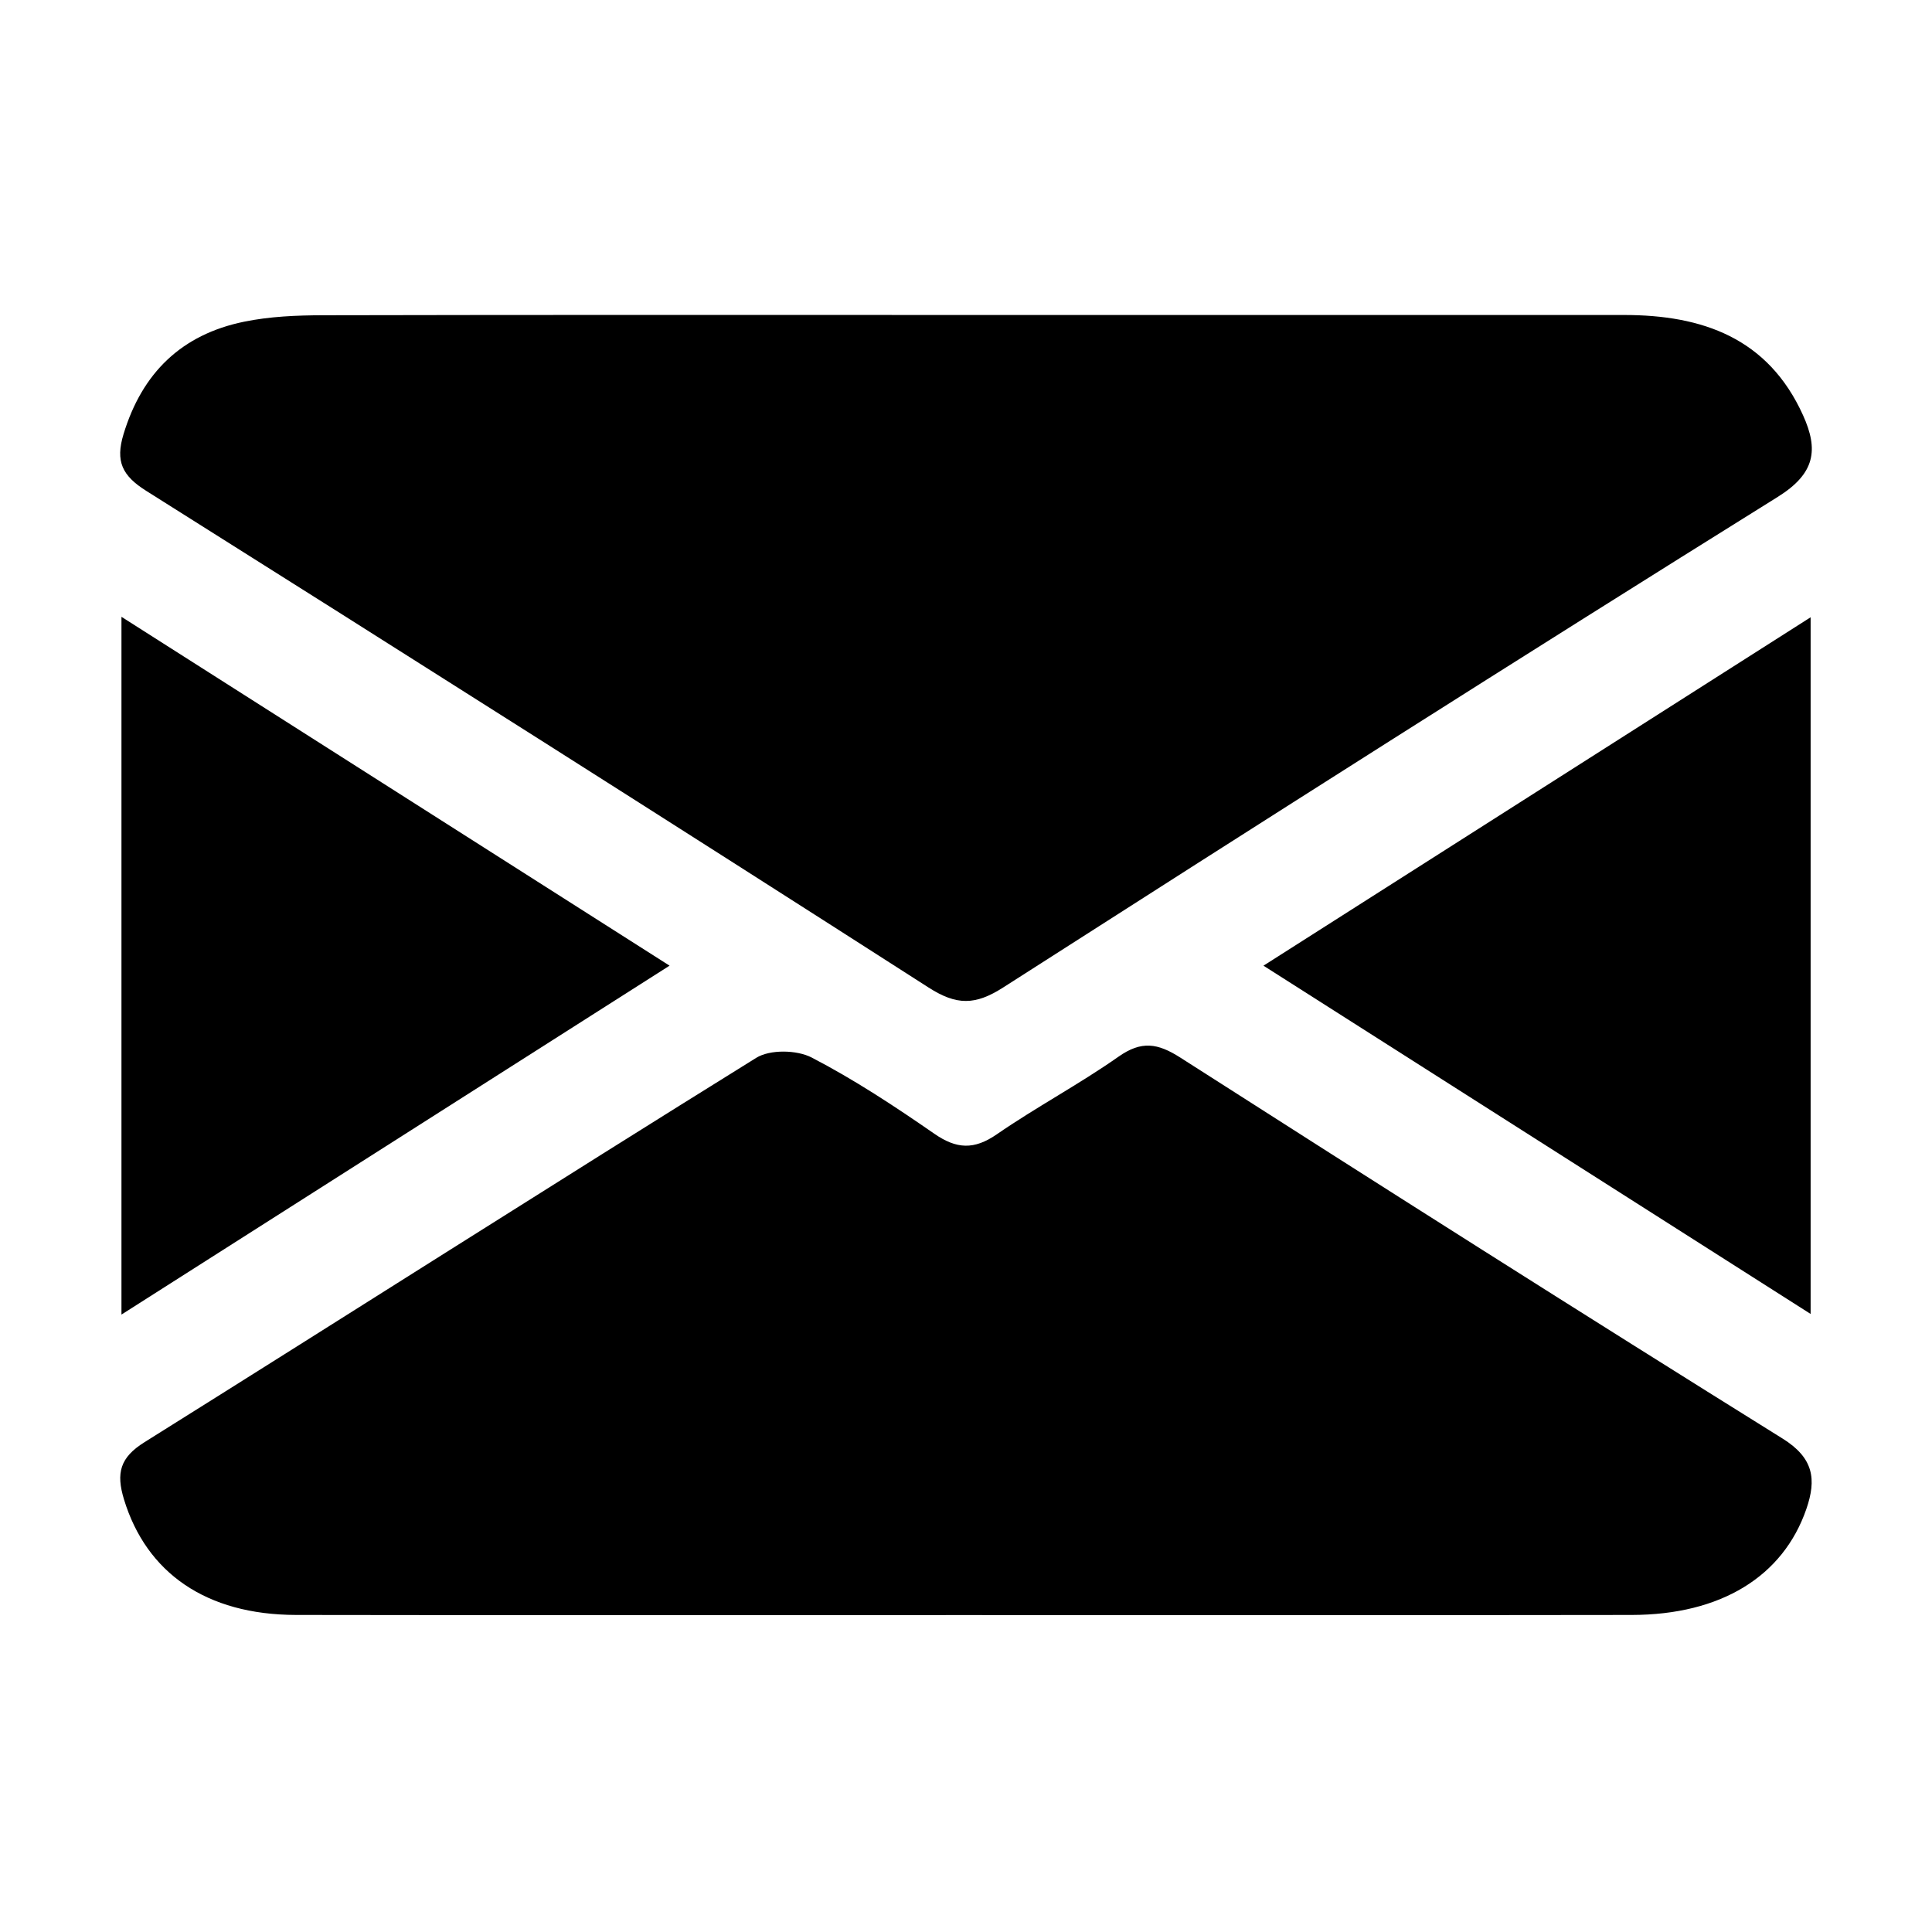
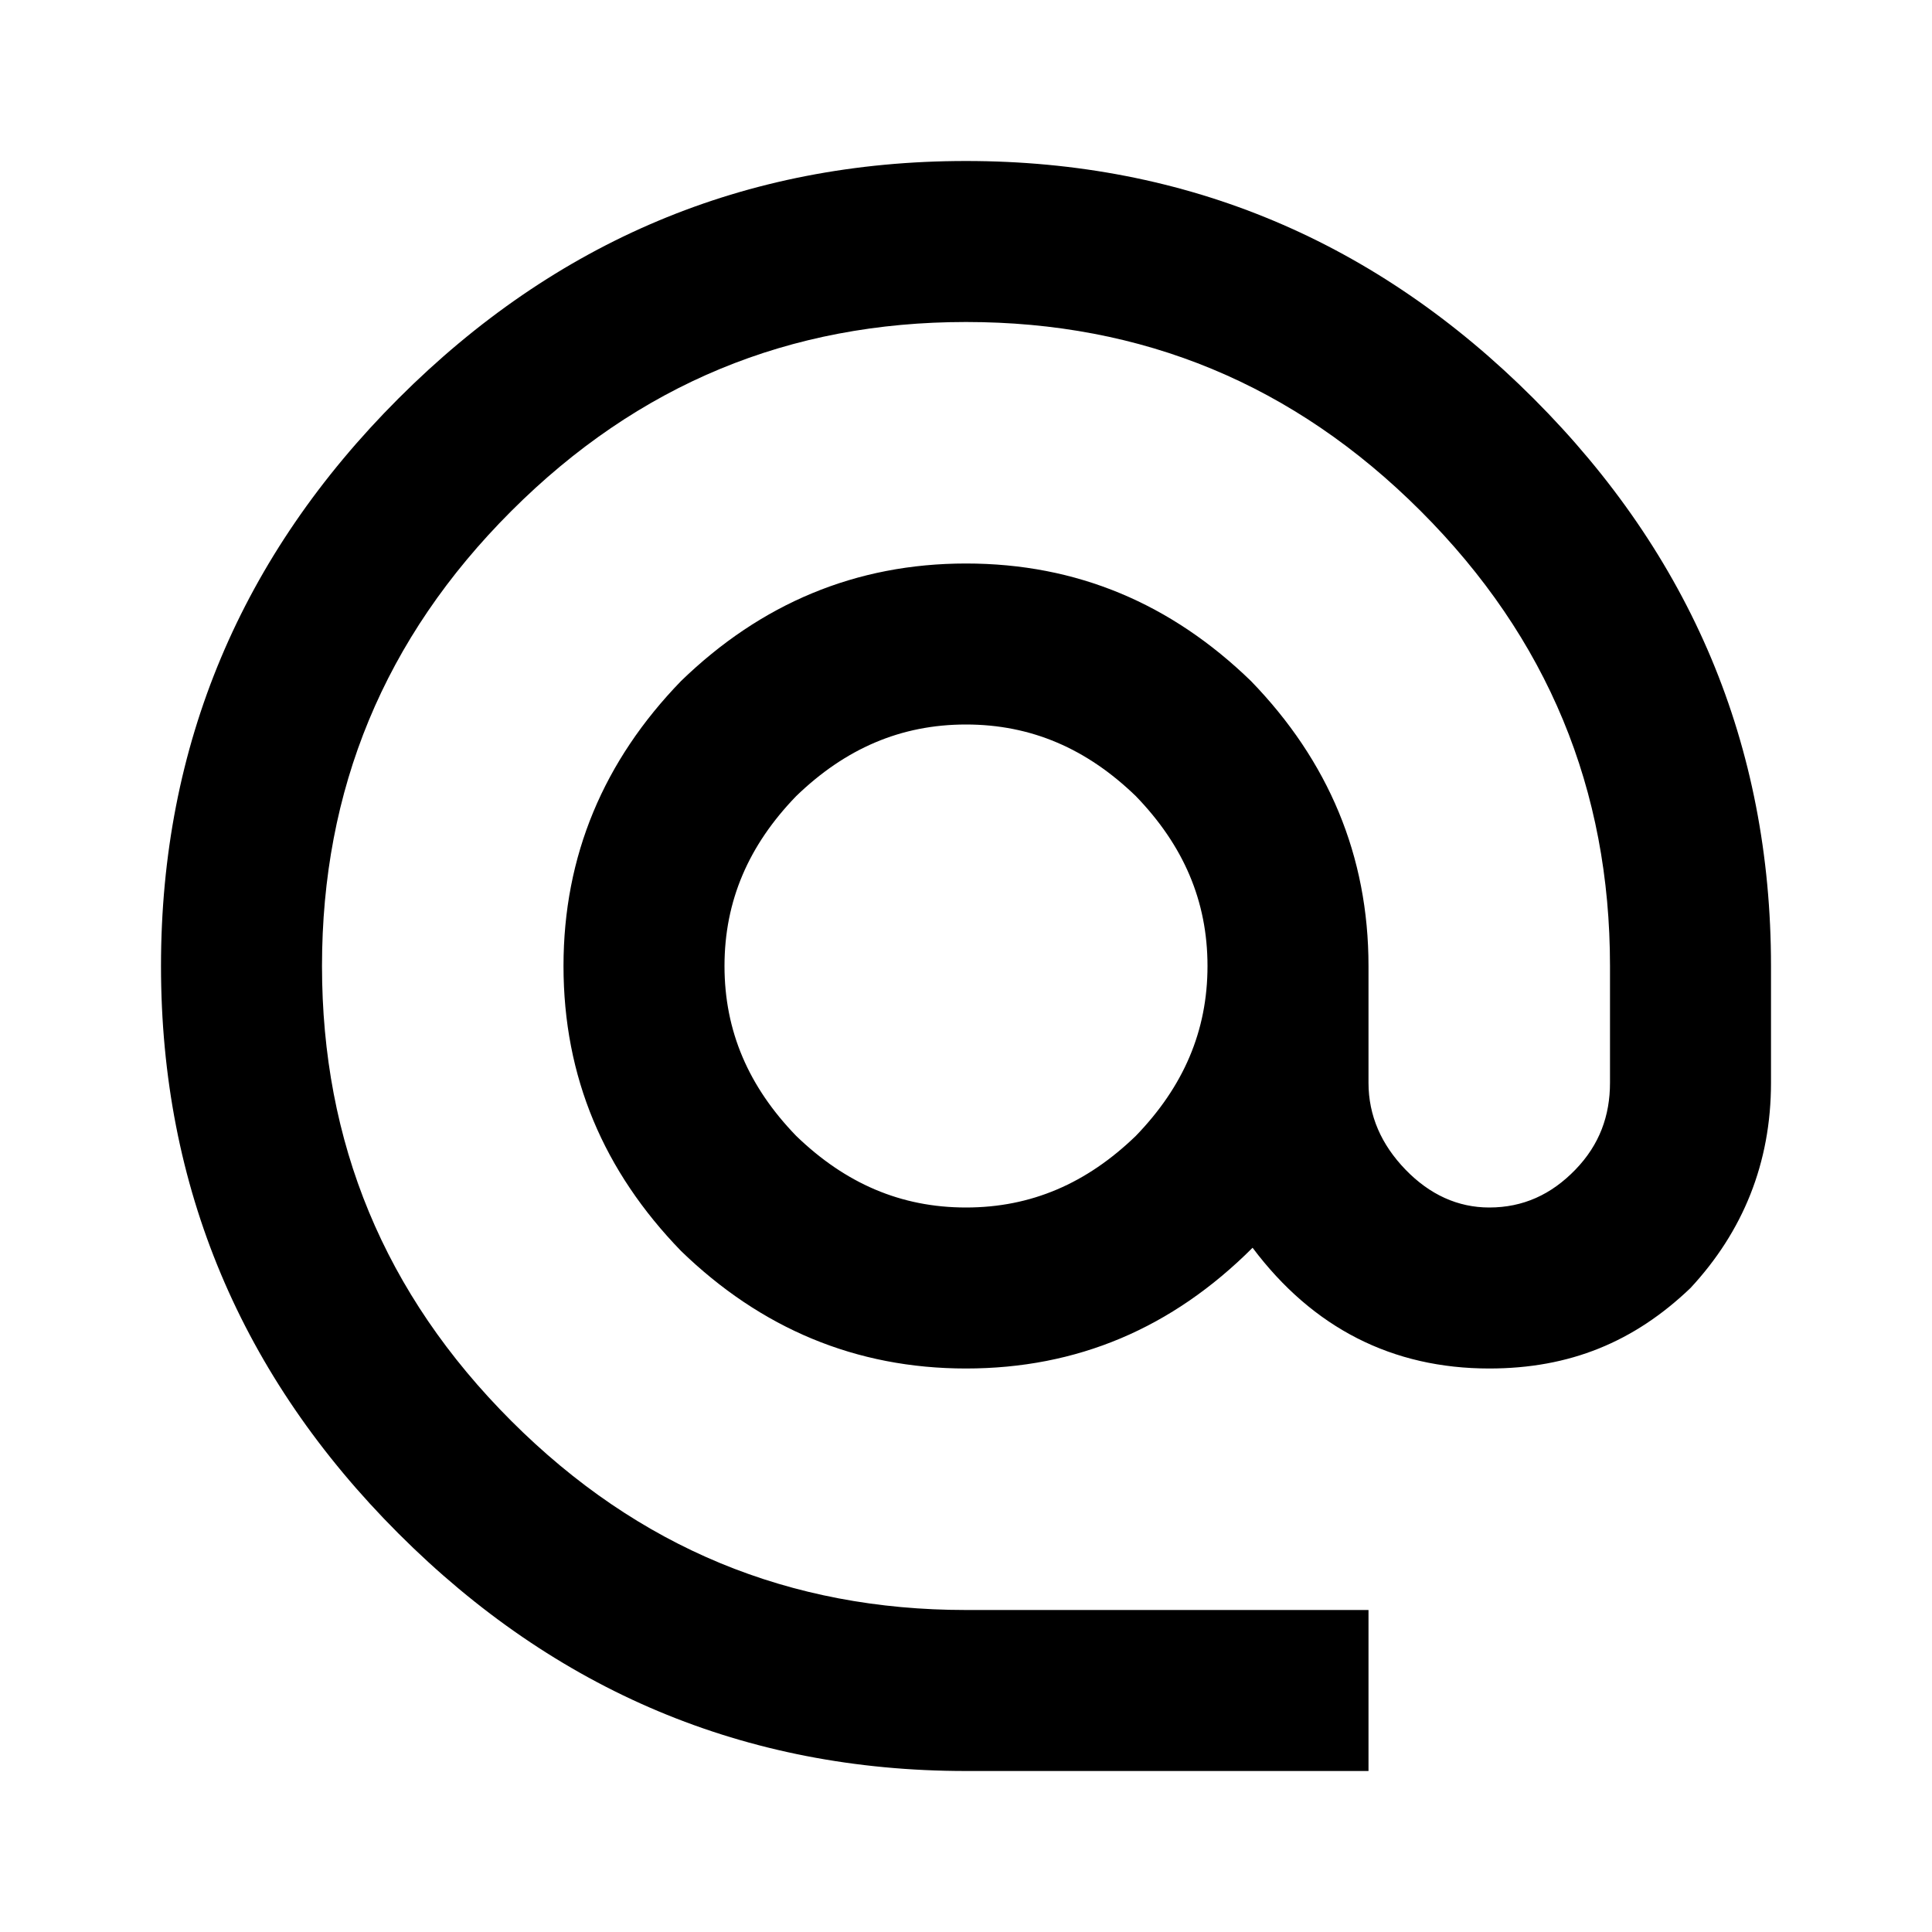
- <svg xmlns="http://www.w3.org/2000/svg" fill="#000000" width="24px" height="24px" viewBox="0 0 1024 1024" version="1.1">
-   <path d="M512.091 166.946c116.242 0 232.484-0.014 348.727 0.007 41.522 0.008 76.321 12.188 94.842 53.167 8.25 18.251 6.5 30.831-13.43 43.256-137.452 85.695-274.125 172.655-410.534 260.014-14.762 9.456-24.638 9.569-39.498 0.041C354.353 435.041 216.033 347.399 77.465 260.14c-12.701-8.002-16.368-15.572-12.01-29.962 9.882-32.627 30.845-52.873 63.868-59.66 13.656-2.806 27.953-3.4 41.966-3.431C284.888 166.83 398.492 166.943 512.091 166.946z" />
-   <path d="M510.888 856.021c-117.998 0-235.996 0.134-353.993-0.067-47.671-0.083-79.295-22.331-91.17-61.206-4.28-14.027-2.127-22.232 10.858-30.356 108.193-67.725 215.807-136.366 324.233-203.713 7.275-4.519 21.51-4.25 29.378-0.171 22.589 11.713 44.026 25.859 64.999 40.383 11.823 8.191 21.091 8.623 33.117 0.325 20.993-14.484 43.689-26.52 64.549-41.176 12.159-8.539 20.73-7.176 32.785 0.537 106.04 67.844 212.318 135.315 319.158 201.894 16.481 10.272 18.065 21.564 12.577 37.407-12.35 35.666-45.183 55.999-92.491 56.081C746.889 856.149 628.886 856.021 510.888 856.021z" />
-   <path d="M64.376 326.925c97.051 61.769 192.332 122.409 290.508 184.898-97.877 62.309-192.719 122.68-290.508 184.932C64.376 572.674 64.376 451.511 64.376 326.925z" />
-   <path d="M959.665 327.168c0 124.369 0 244.164 0 369.253-97.913-62.322-192.914-122.792-290.001-184.589C766.993 449.854 861.628 389.595 959.665 327.168z" />
+ <svg xmlns="http://www.w3.org/2000/svg" version="1.1" width="24px" height="24px" viewBox="0 0 24 24">
+   <path d="M12,15C12.81,15 13.5,14.7 14.11,14.11C14.7,13.5 15,12.81 15,12C15,11.19 14.7,10.5 14.11,9.89C13.5,9.3 12.81,9 12,9C11.19,9 10.5,9.3 9.89,9.89C9.3,10.5 9,11.19 9,12C9,12.81 9.3,13.5 9.89,14.11C10.5,14.7 11.19,15 12,15M12,2C14.75,2 17.1,3 19.05,4.95C21,6.9 22,9.25 22,12V13.45C22,14.45 21.65,15.3 21,16C20.3,16.67 19.5,17 18.5,17C17.3,17 16.31,16.5 15.56,15.5C14.56,16.5 13.38,17 12,17C10.63,17 9.45,16.5 8.46,15.54C7.5,14.55 7,13.38 7,12C7,10.63 7.5,9.45 8.46,8.46C9.45,7.5 10.63,7 12,7C13.38,7 14.55,7.5 15.54,8.46C16.5,9.45 17,10.63 17,12V13.45C17,13.86 17.16,14.22 17.46,14.53C17.76,14.84 18.11,15 18.5,15C18.92,15 19.27,14.84 19.57,14.53C19.87,14.22 20,13.86 20,13.45V12C20,9.81 19.23,7.93 17.65,6.35C16.07,4.77 14.19,4 12,4C9.81,4 7.93,4.77 6.35,6.35C4.77,7.93 4,9.81 4,12C4,14.19 4.77,16.07 6.35,17.65C7.93,19.23 9.81,20 12,20H17V22H12C9.25,22 6.9,21 4.95,19.05C3,17.1 2,14.75 2,12C2,9.25 3,6.9 4.95,4.95C6.9,3 9.25,2 12,2Z" />
</svg>
